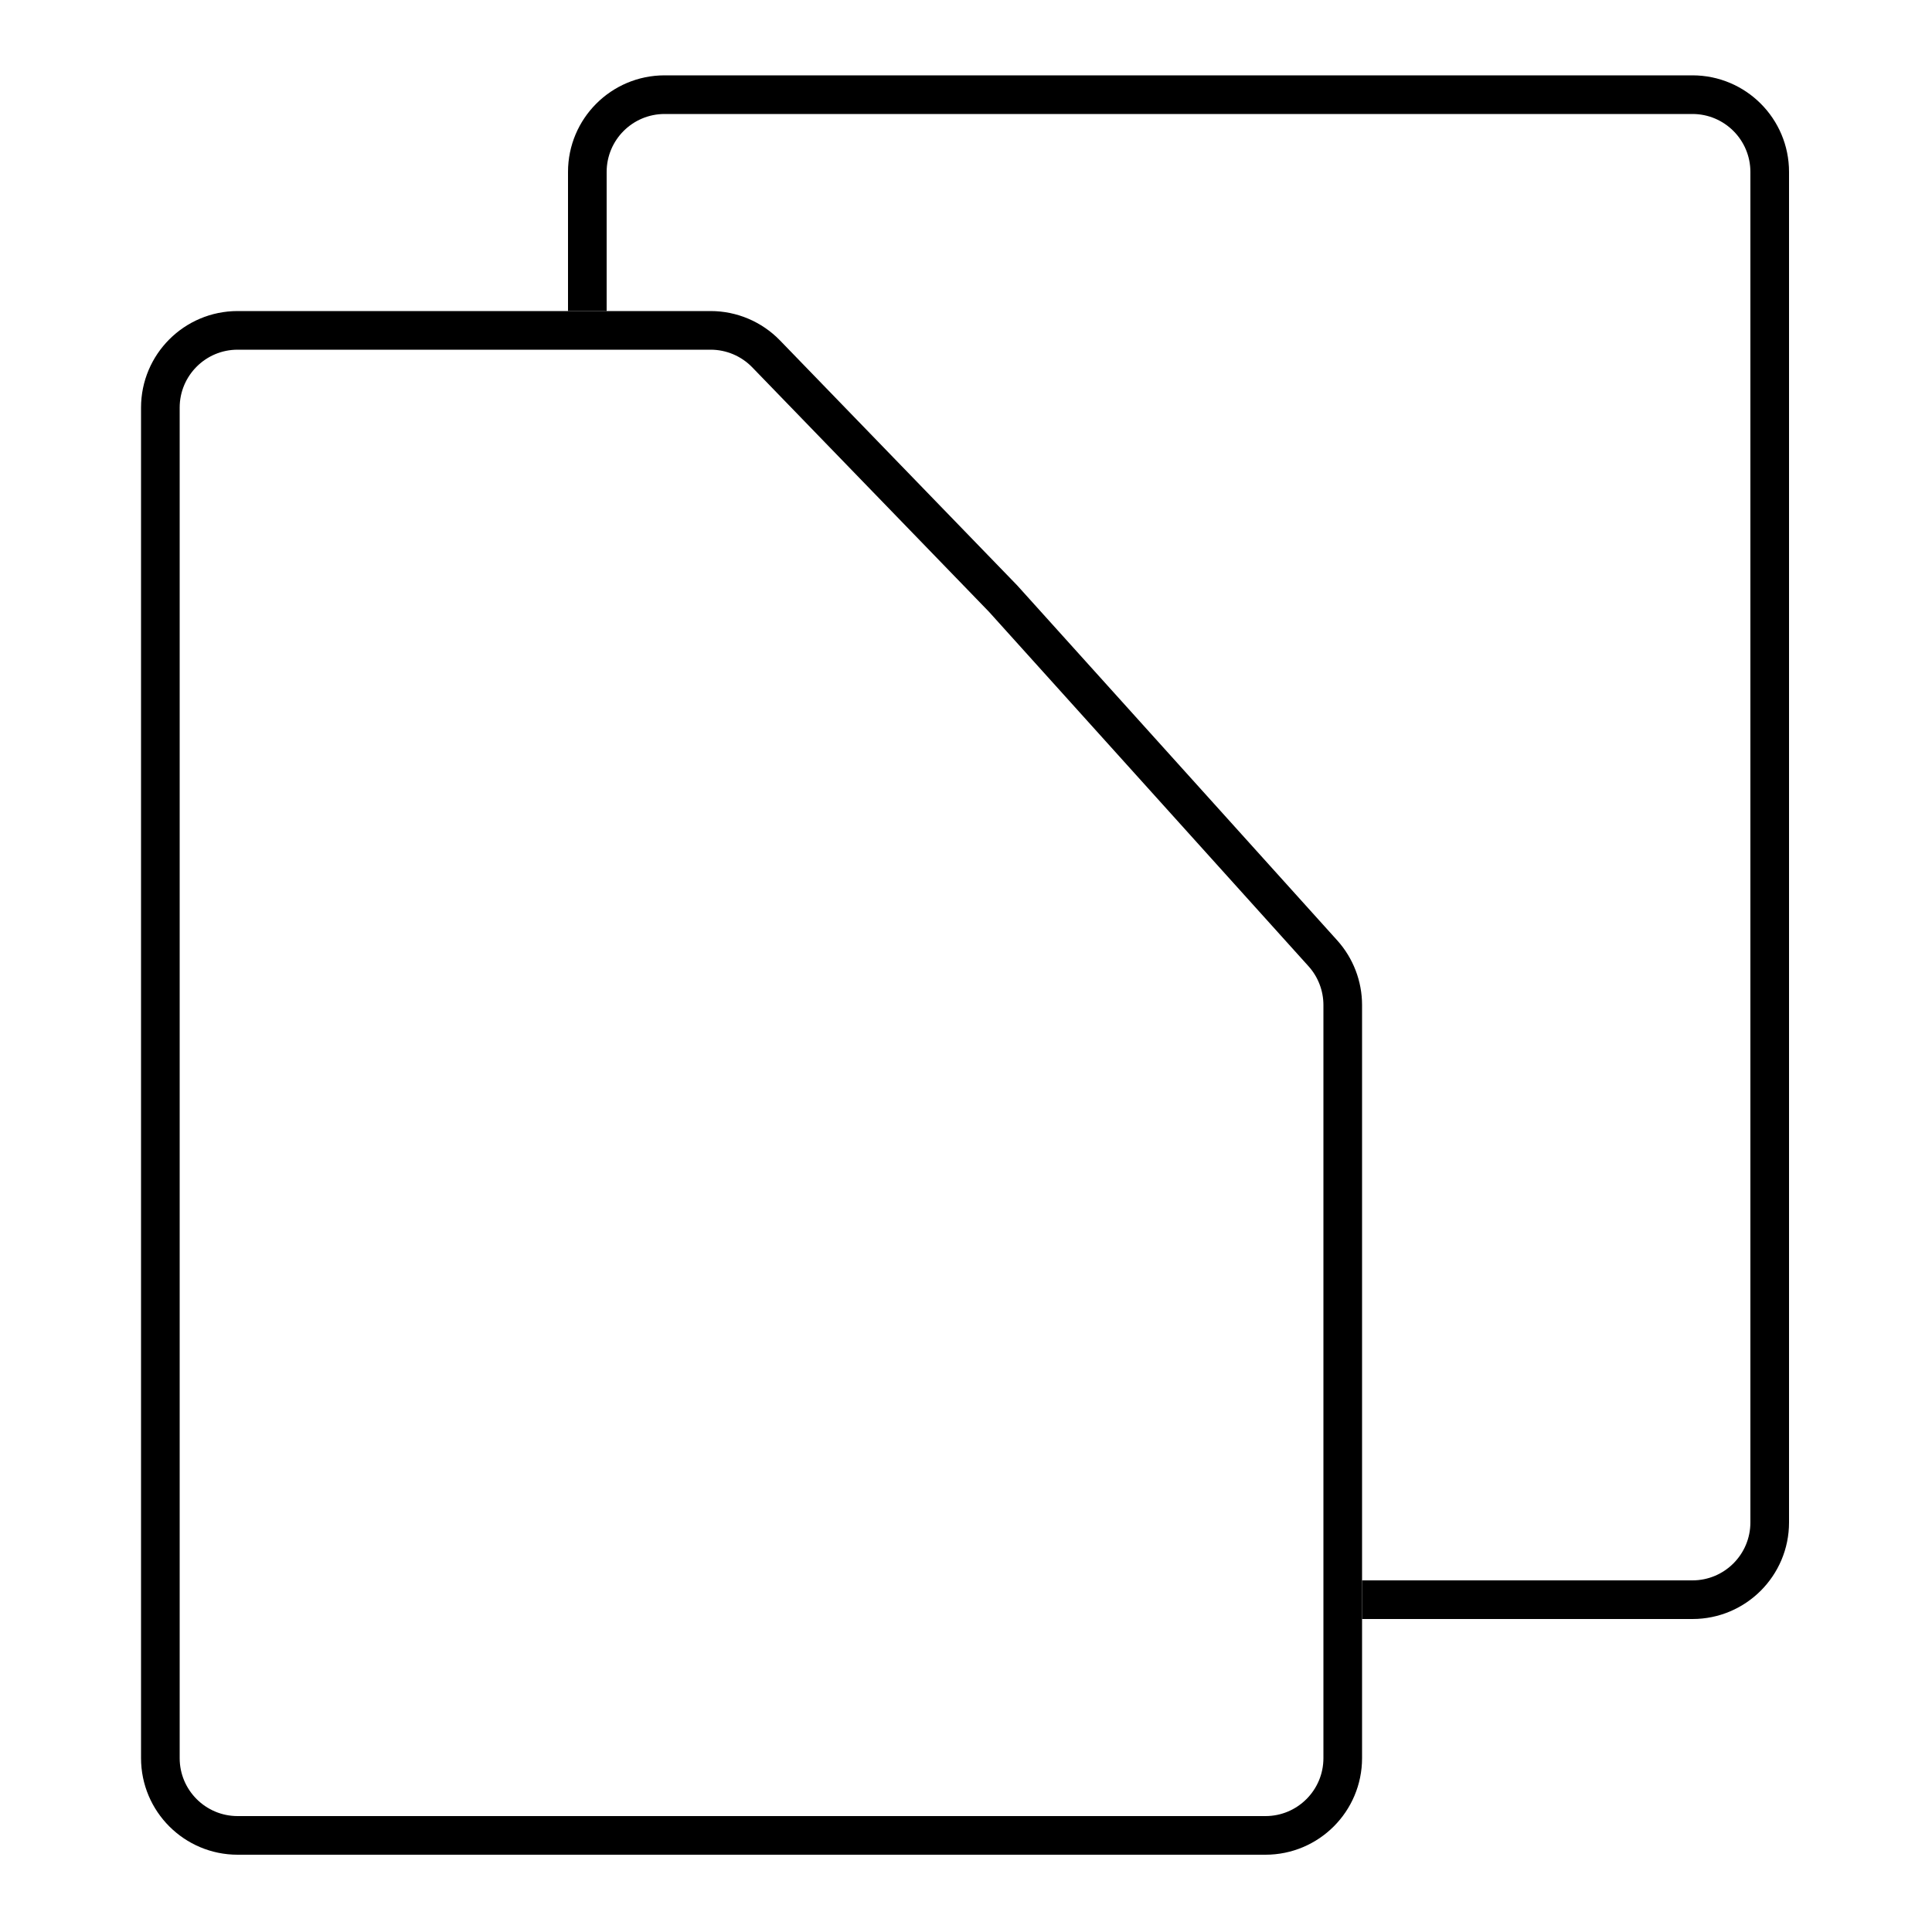
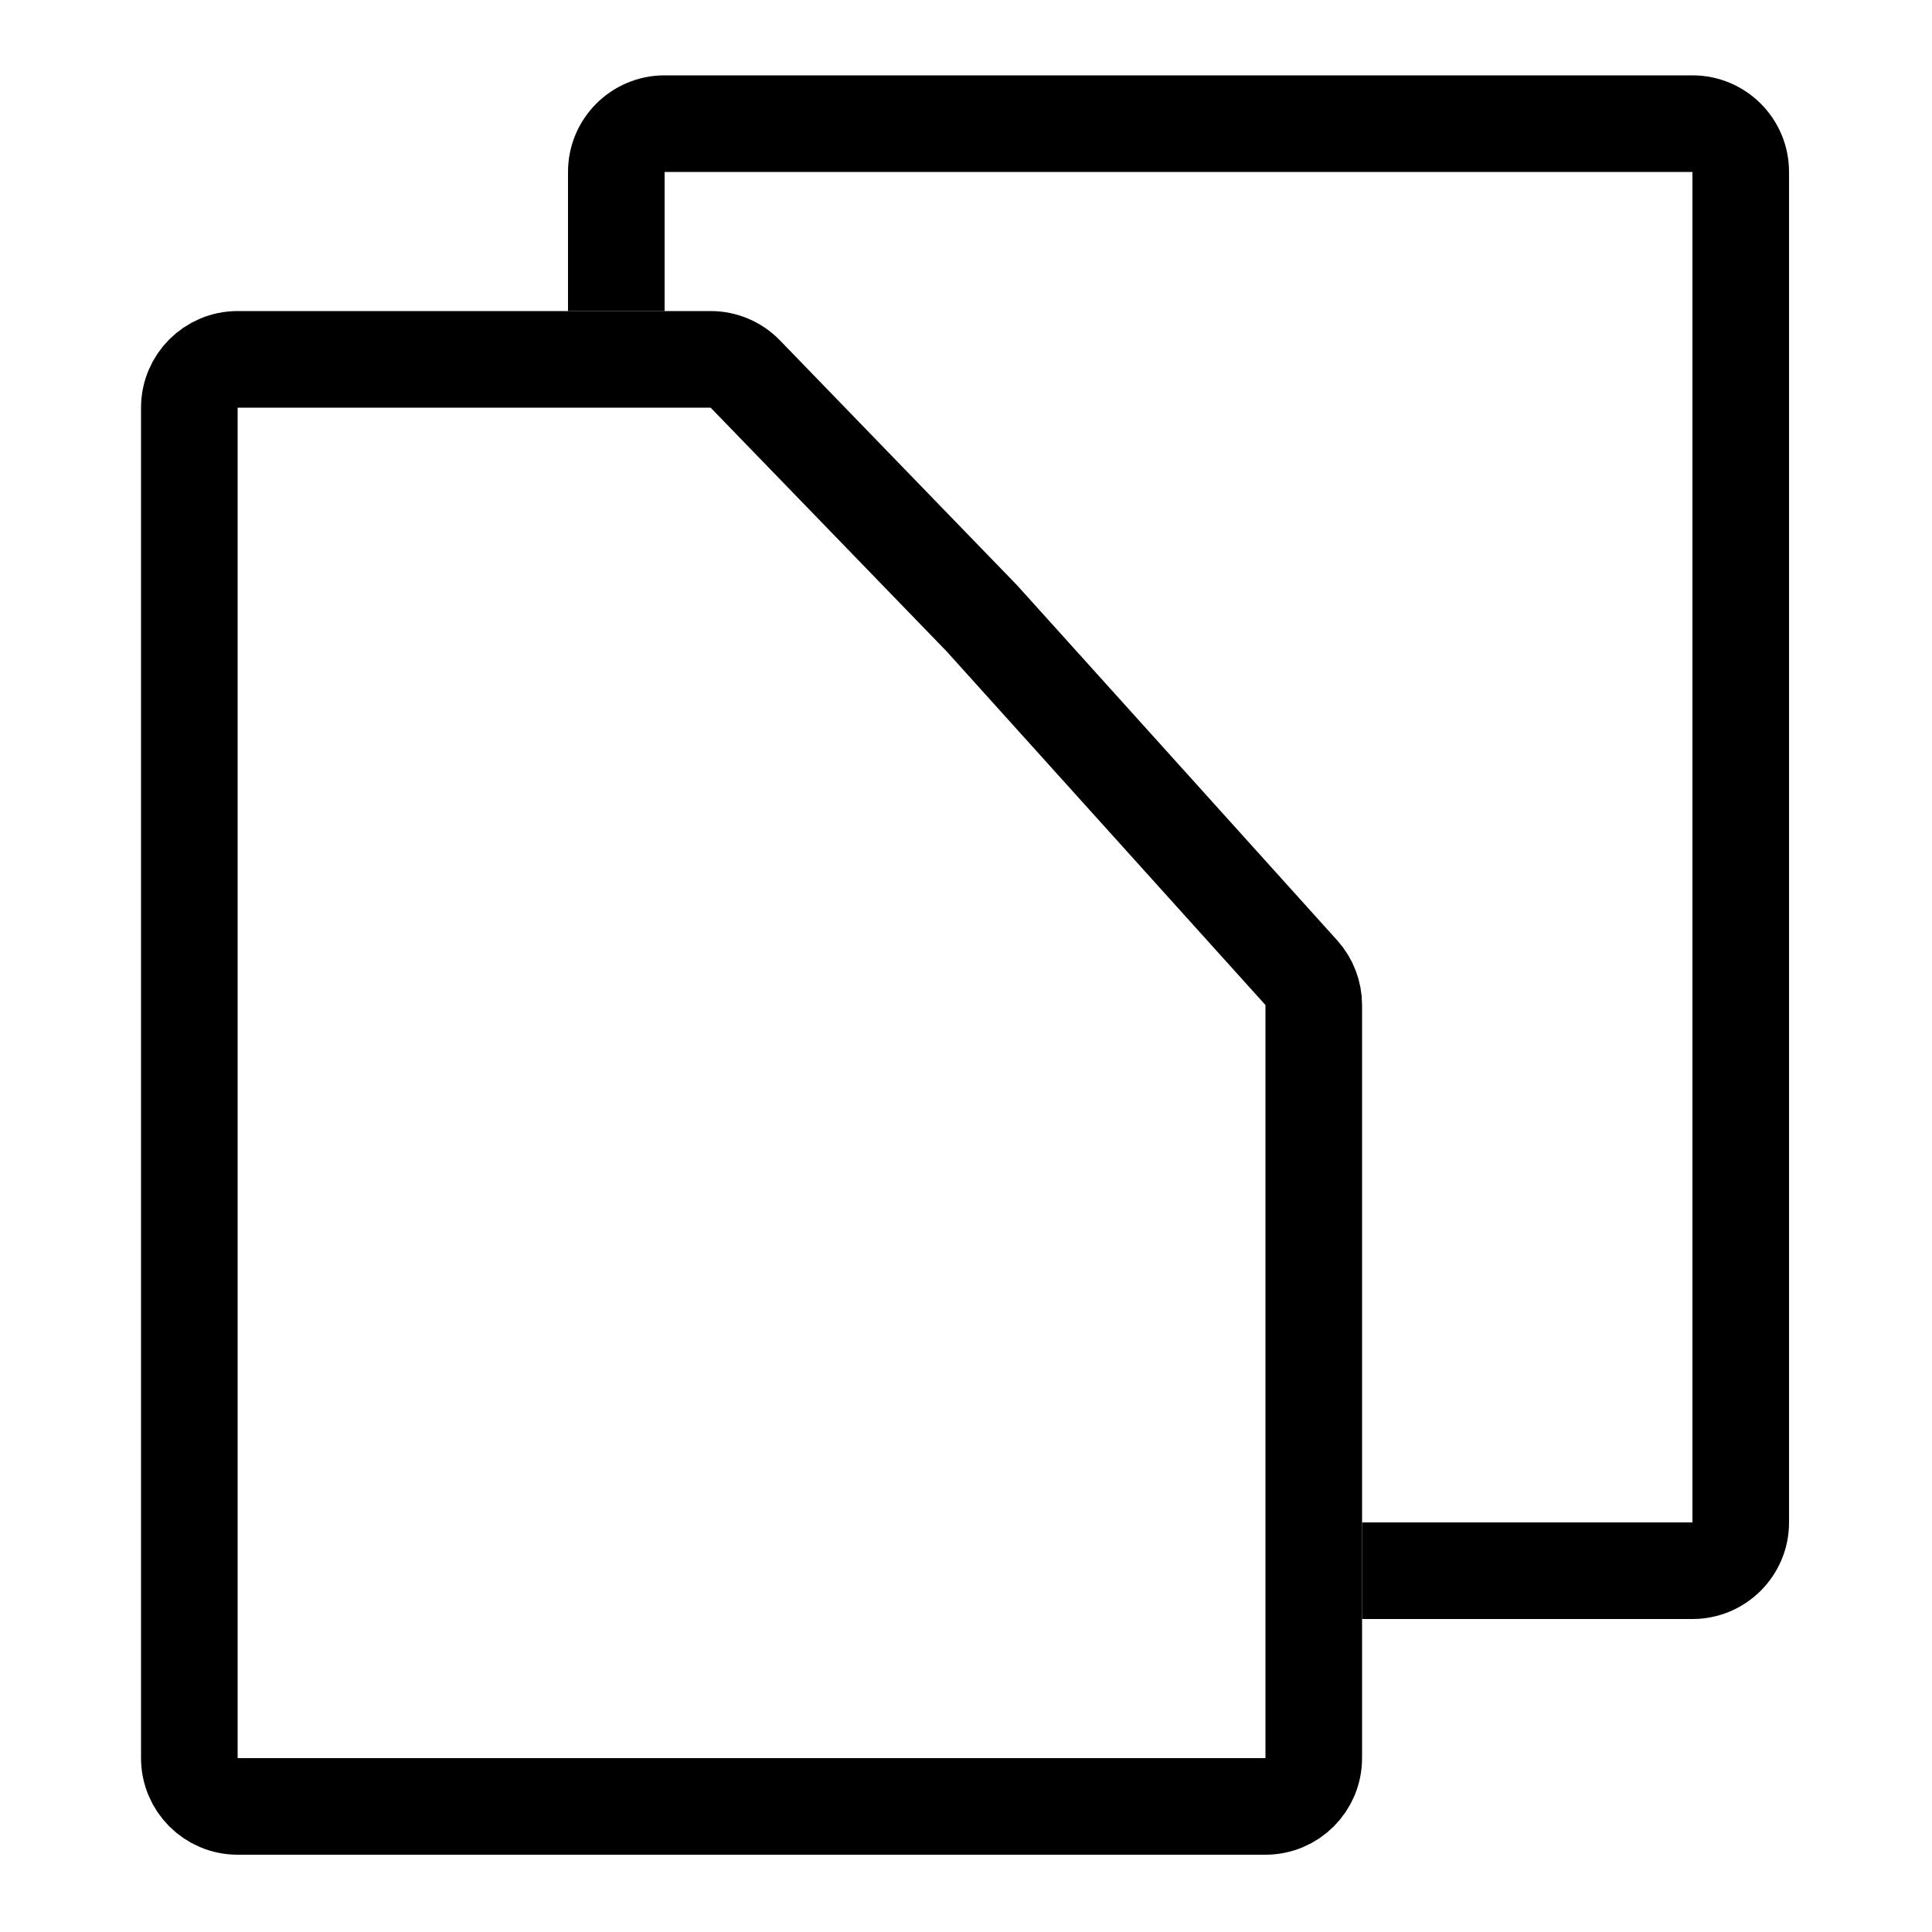
<svg xmlns="http://www.w3.org/2000/svg" width="1000" height="1000" viewBox="0 0 1000 1000" fill="none">
-   <path d="M655 950H123C100.909 950 83 932.091 83 910V211C83 188.909 100.909 171 123 171H367.816C378.648 171 389.017 175.393 396.552 183.175L519.192 309.828L684.709 493.427C691.334 500.775 695 510.318 695 520.211V910C695 932.091 677.091 950 655 950Z" stroke="black" stroke-width="20" />
-   <path fill-rule="evenodd" clip-rule="evenodd" d="M344 59H876C892.569 59 906 72.431 906 89V788C906 804.569 892.569 818 876 818H705V838H876C903.614 838 926 815.614 926 788V89C926 61.386 903.614 39 876 39H344C316.386 39 294 61.386 294 89V161H314V89C314 72.431 327.431 59 344 59Z" fill="black" />
+   <path d="M655 935H123C109.193 935 98 923.807 98 910V211C98 197.193 109.193 186 123 186H367.816C374.586 186 381.067 188.746 385.776 193.609L508.23 320.071L673.568 503.471C677.709 508.064 680 514.028 680 520.211V910C680 923.807 668.807 935 655 935Z" stroke="black" stroke-width="50" />
+   <path fill-rule="evenodd" clip-rule="evenodd" d="M344 89H876V788H705V838H876C903.614 838 926 815.614 926 788V89C926 61.386 903.614 39 876 39H344C316.386 39 294 61.386 294 89V161H344V89ZM876.062 787.998C876.064 787.997 876.063 787.997 876.06 787.998L876.062 787.998Z" fill="black" />
</svg>
